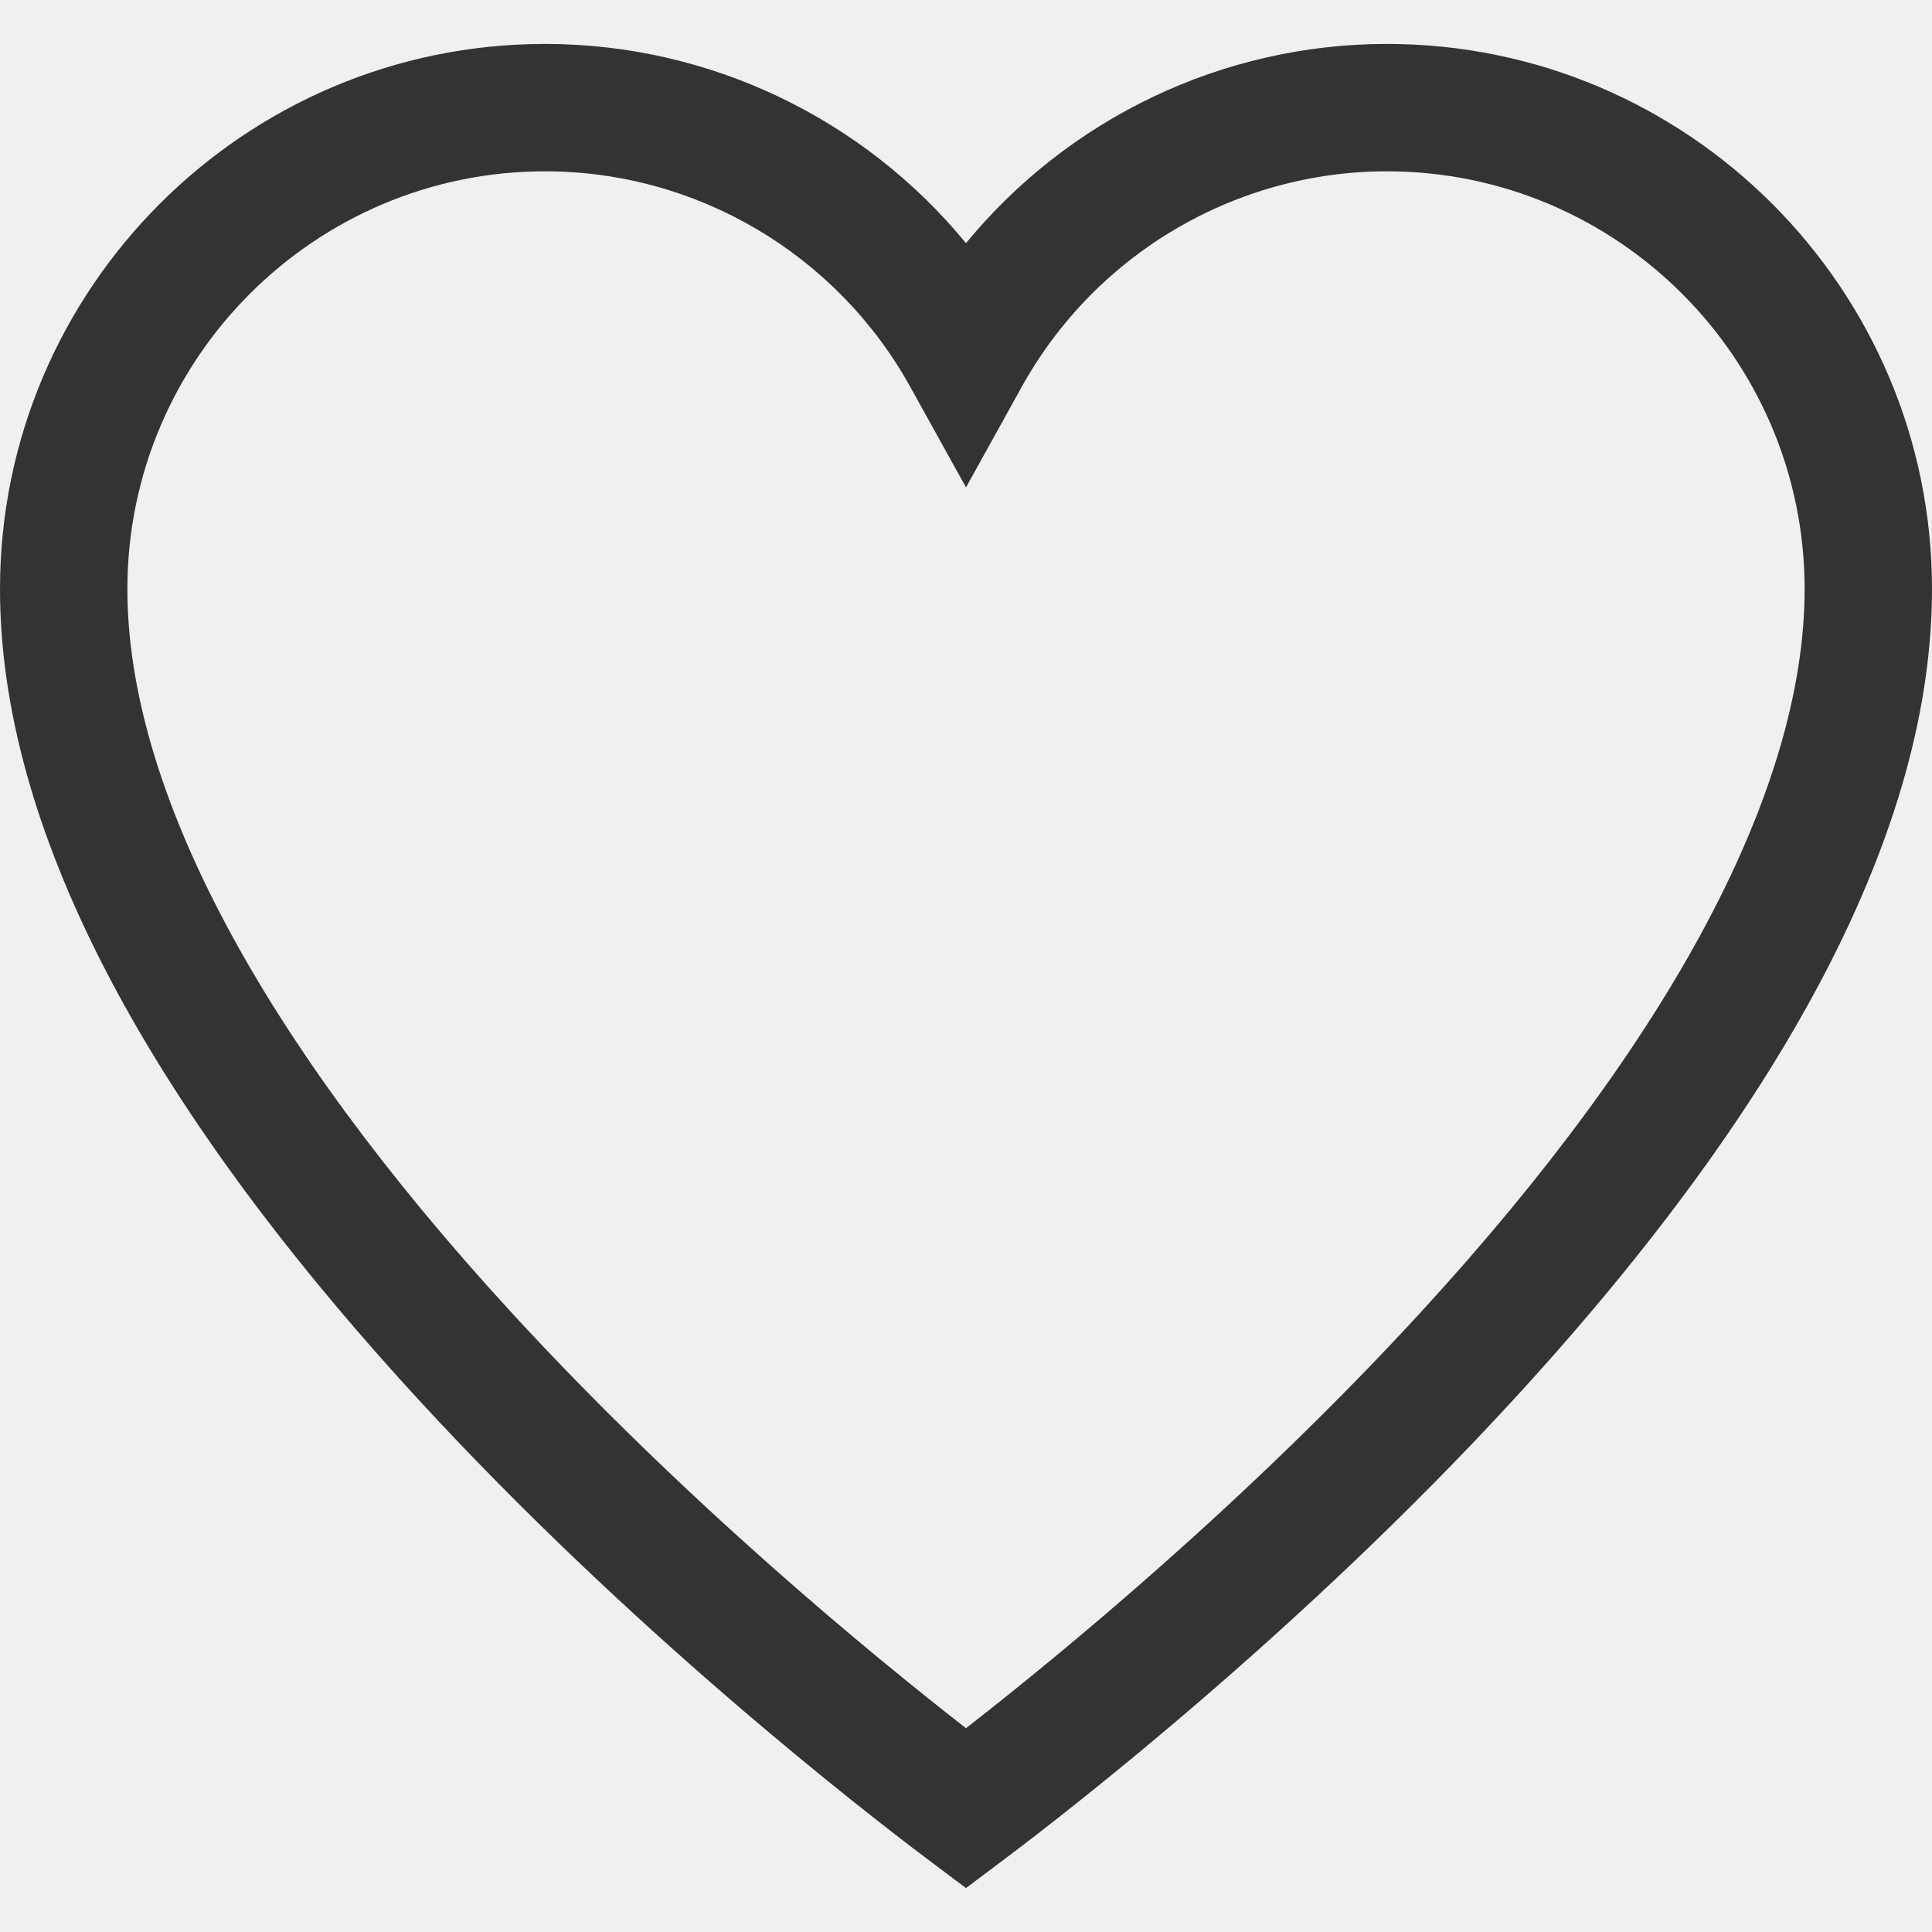
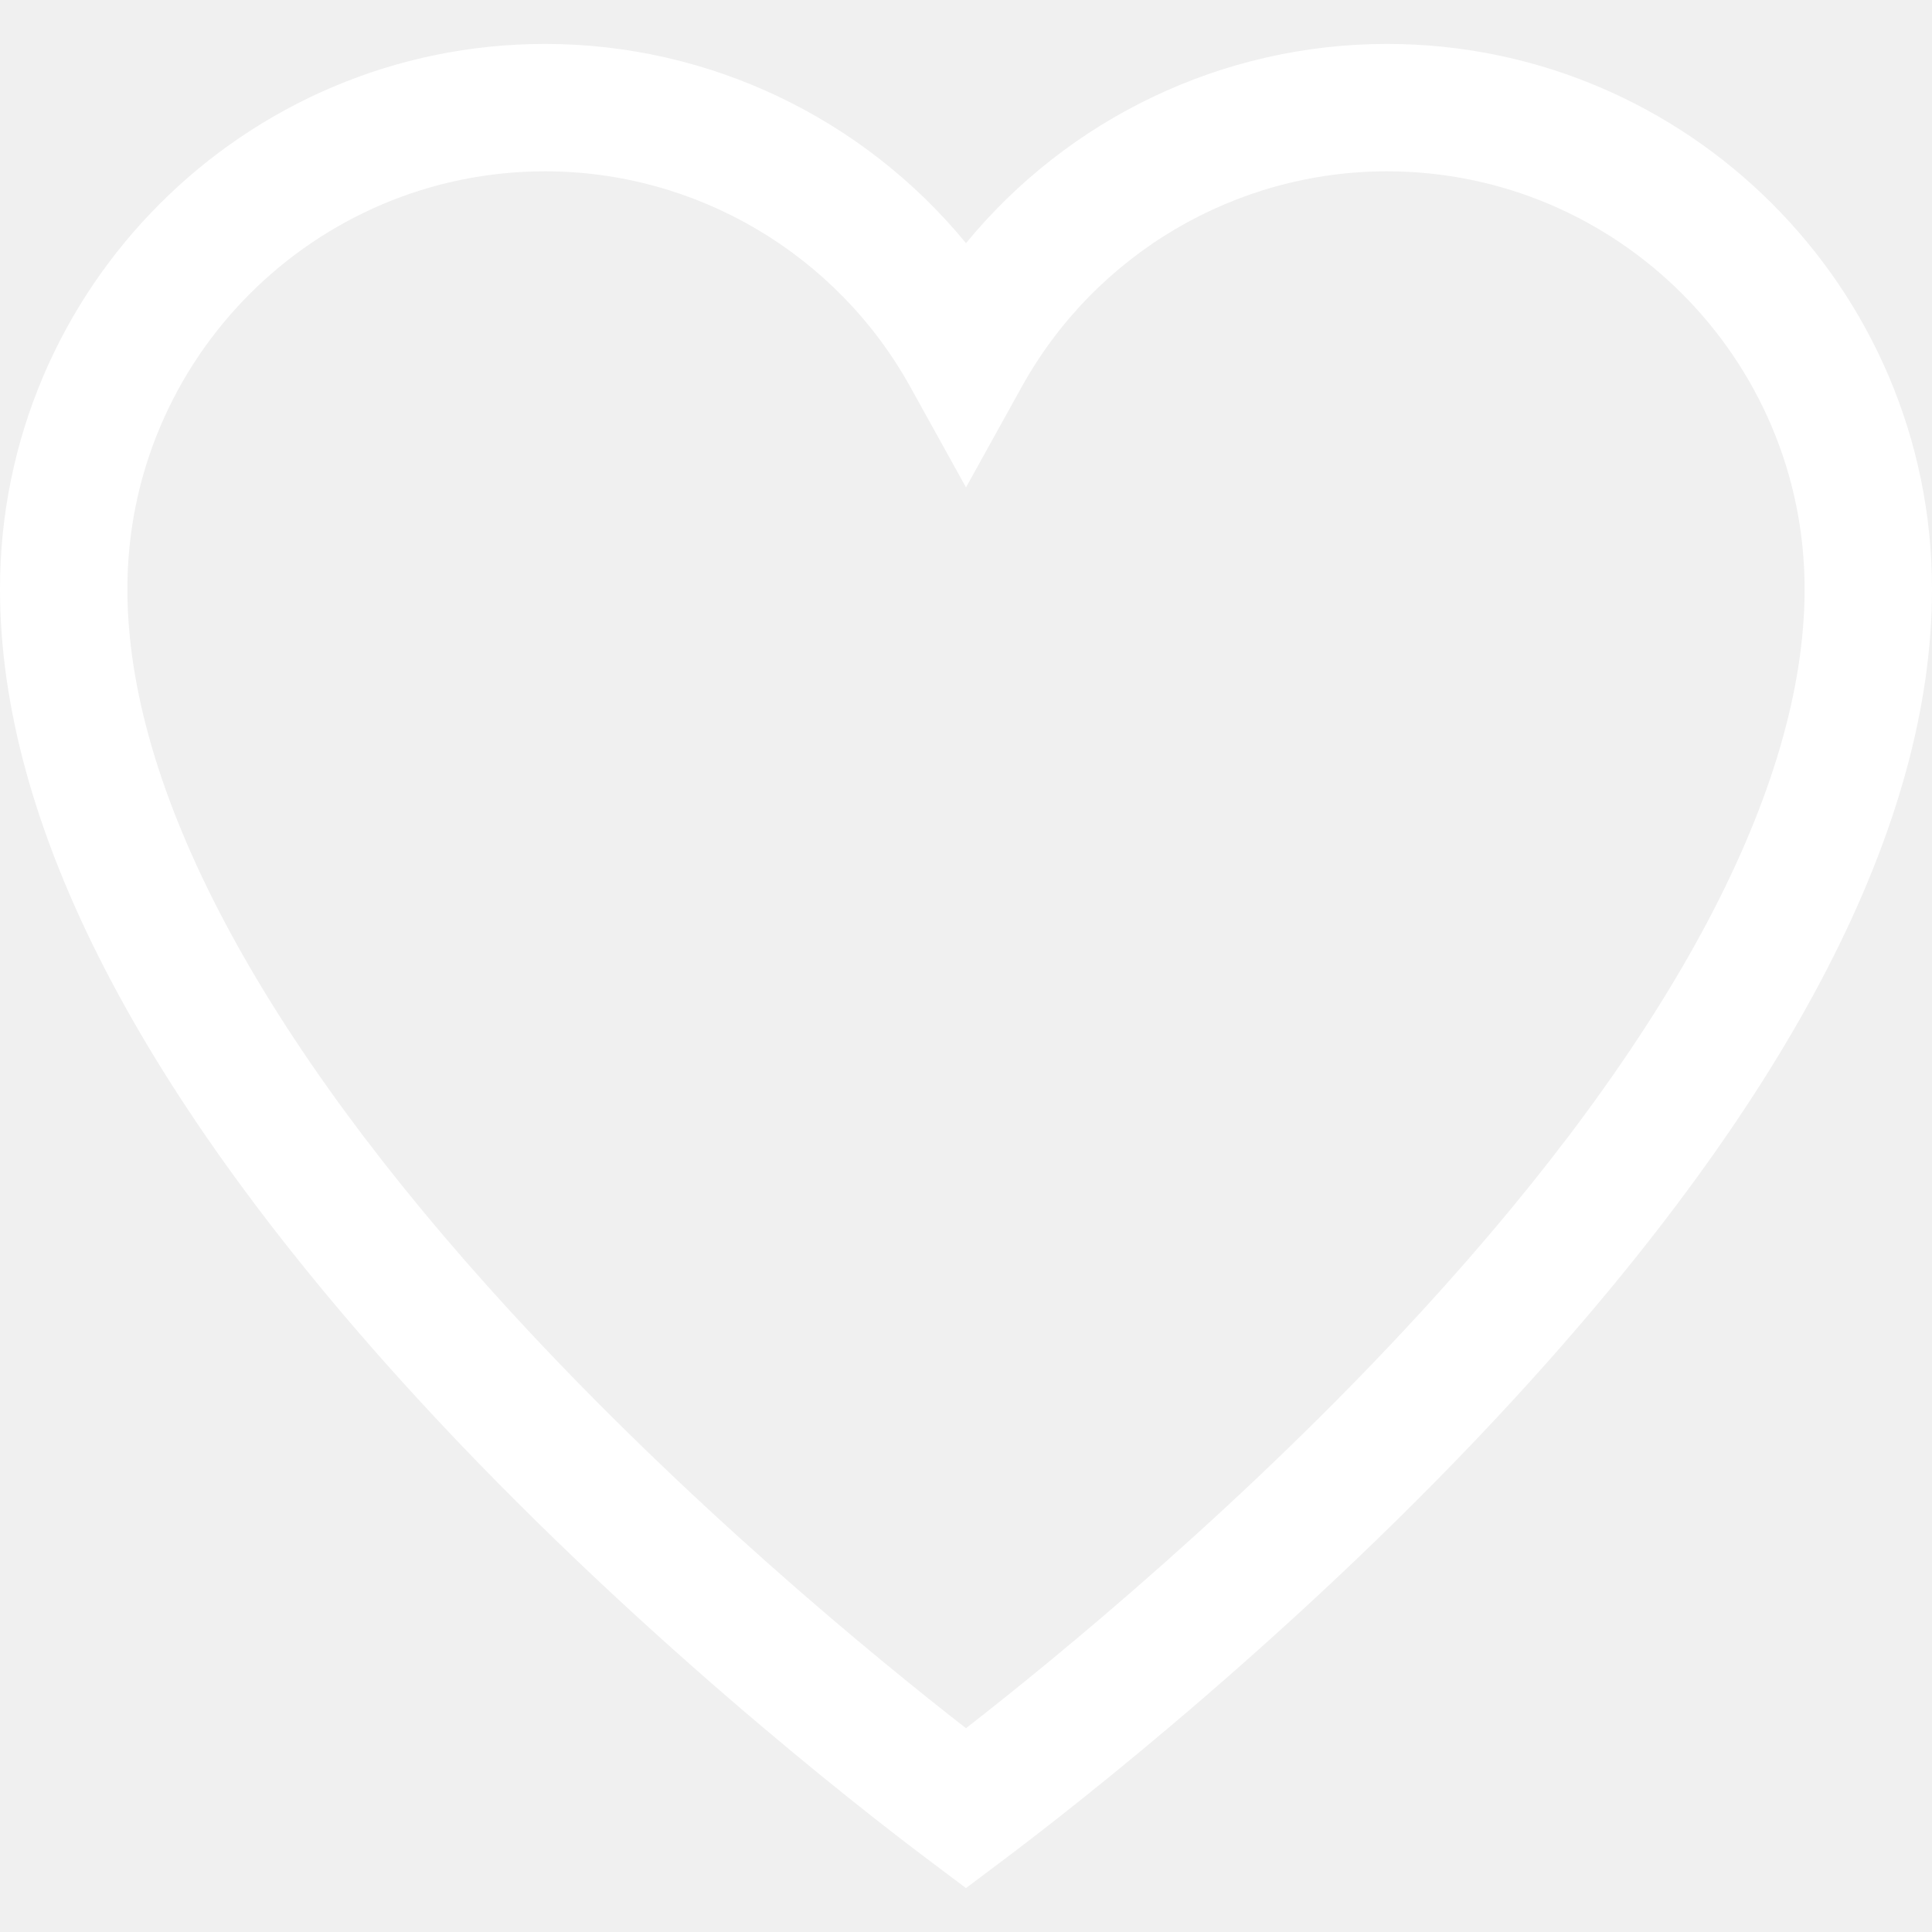
<svg xmlns="http://www.w3.org/2000/svg" version="1.1" id="Layer_1" x="0px" y="0px" viewBox="0 0 455 455" style="enable-background:new 0 0 455 455;" xml:space="preserve" width="512px" height="512px">
-   <path d="M326.632,10.346c-38.733,0-74.991,17.537-99.132,46.92c-24.141-29.384-60.398-46.92-99.132-46.92  C57.586,10.346,0,67.931,0,138.714c0,55.426,33.05,119.535,98.23,190.546c50.161,54.647,104.728,96.959,120.257,108.626l9.01,6.769  l9.01-6.768c15.529-11.667,70.098-53.978,120.26-108.625C421.949,258.251,455,194.141,455,138.714  C455,67.931,397.414,10.346,326.632,10.346z M334.666,308.974c-41.259,44.948-85.648,81.283-107.169,98.029  c-21.52-16.746-65.907-53.082-107.166-98.03C61.236,244.592,30,185.717,30,138.714c0-54.24,44.128-98.368,98.368-98.368  c35.694,0,68.652,19.454,86.013,50.771l13.119,23.666l13.119-23.666c17.36-31.316,50.318-50.771,86.013-50.771  c54.24,0,98.368,44.127,98.368,98.368C425,185.719,393.763,244.594,334.666,308.974z" fill="#333333" />
-   <g>
- </g>
-   <g>
- </g>
-   <g>
- </g>
-   <g>
- </g>
-   <g>
- </g>
-   <g>
- </g>
-   <g>
- </g>
-   <g>
- </g>
-   <g>
- </g>
-   <g>
- </g>
-   <g>
- </g>
-   <g>
- </g>
-   <g>
- </g>
-   <g>
- </g>
-   <g>
- </g>
+   <path d="M326.632,10.346c-38.733,0-74.991,17.537-99.132,46.92c-24.141-29.384-60.398-46.92-99.132-46.92  C57.586,10.346,0,67.931,0,138.714c0,55.426,33.05,119.535,98.23,190.546c50.161,54.647,104.728,96.959,120.257,108.626l9.01,6.769  l9.01-6.768c15.529-11.667,70.098-53.978,120.26-108.625C421.949,258.251,455,194.141,455,138.714  C455,67.931,397.414,10.346,326.632,10.346z M334.666,308.974c-41.259,44.948-85.648,81.283-107.169,98.029  c-21.52-16.746-65.907-53.082-107.166-98.03C61.236,244.592,30,185.717,30,138.714c0-54.24,44.128-98.368,98.368-98.368  c35.694,0,68.652,19.454,86.013,50.771l13.119,23.666l13.119-23.666c17.36-31.316,50.318-50.771,86.013-50.771  c54.24,0,98.368,44.127,98.368,98.368C425,185.719,393.763,244.594,334.666,308.974z" fill="#ffffff" />
</svg>
